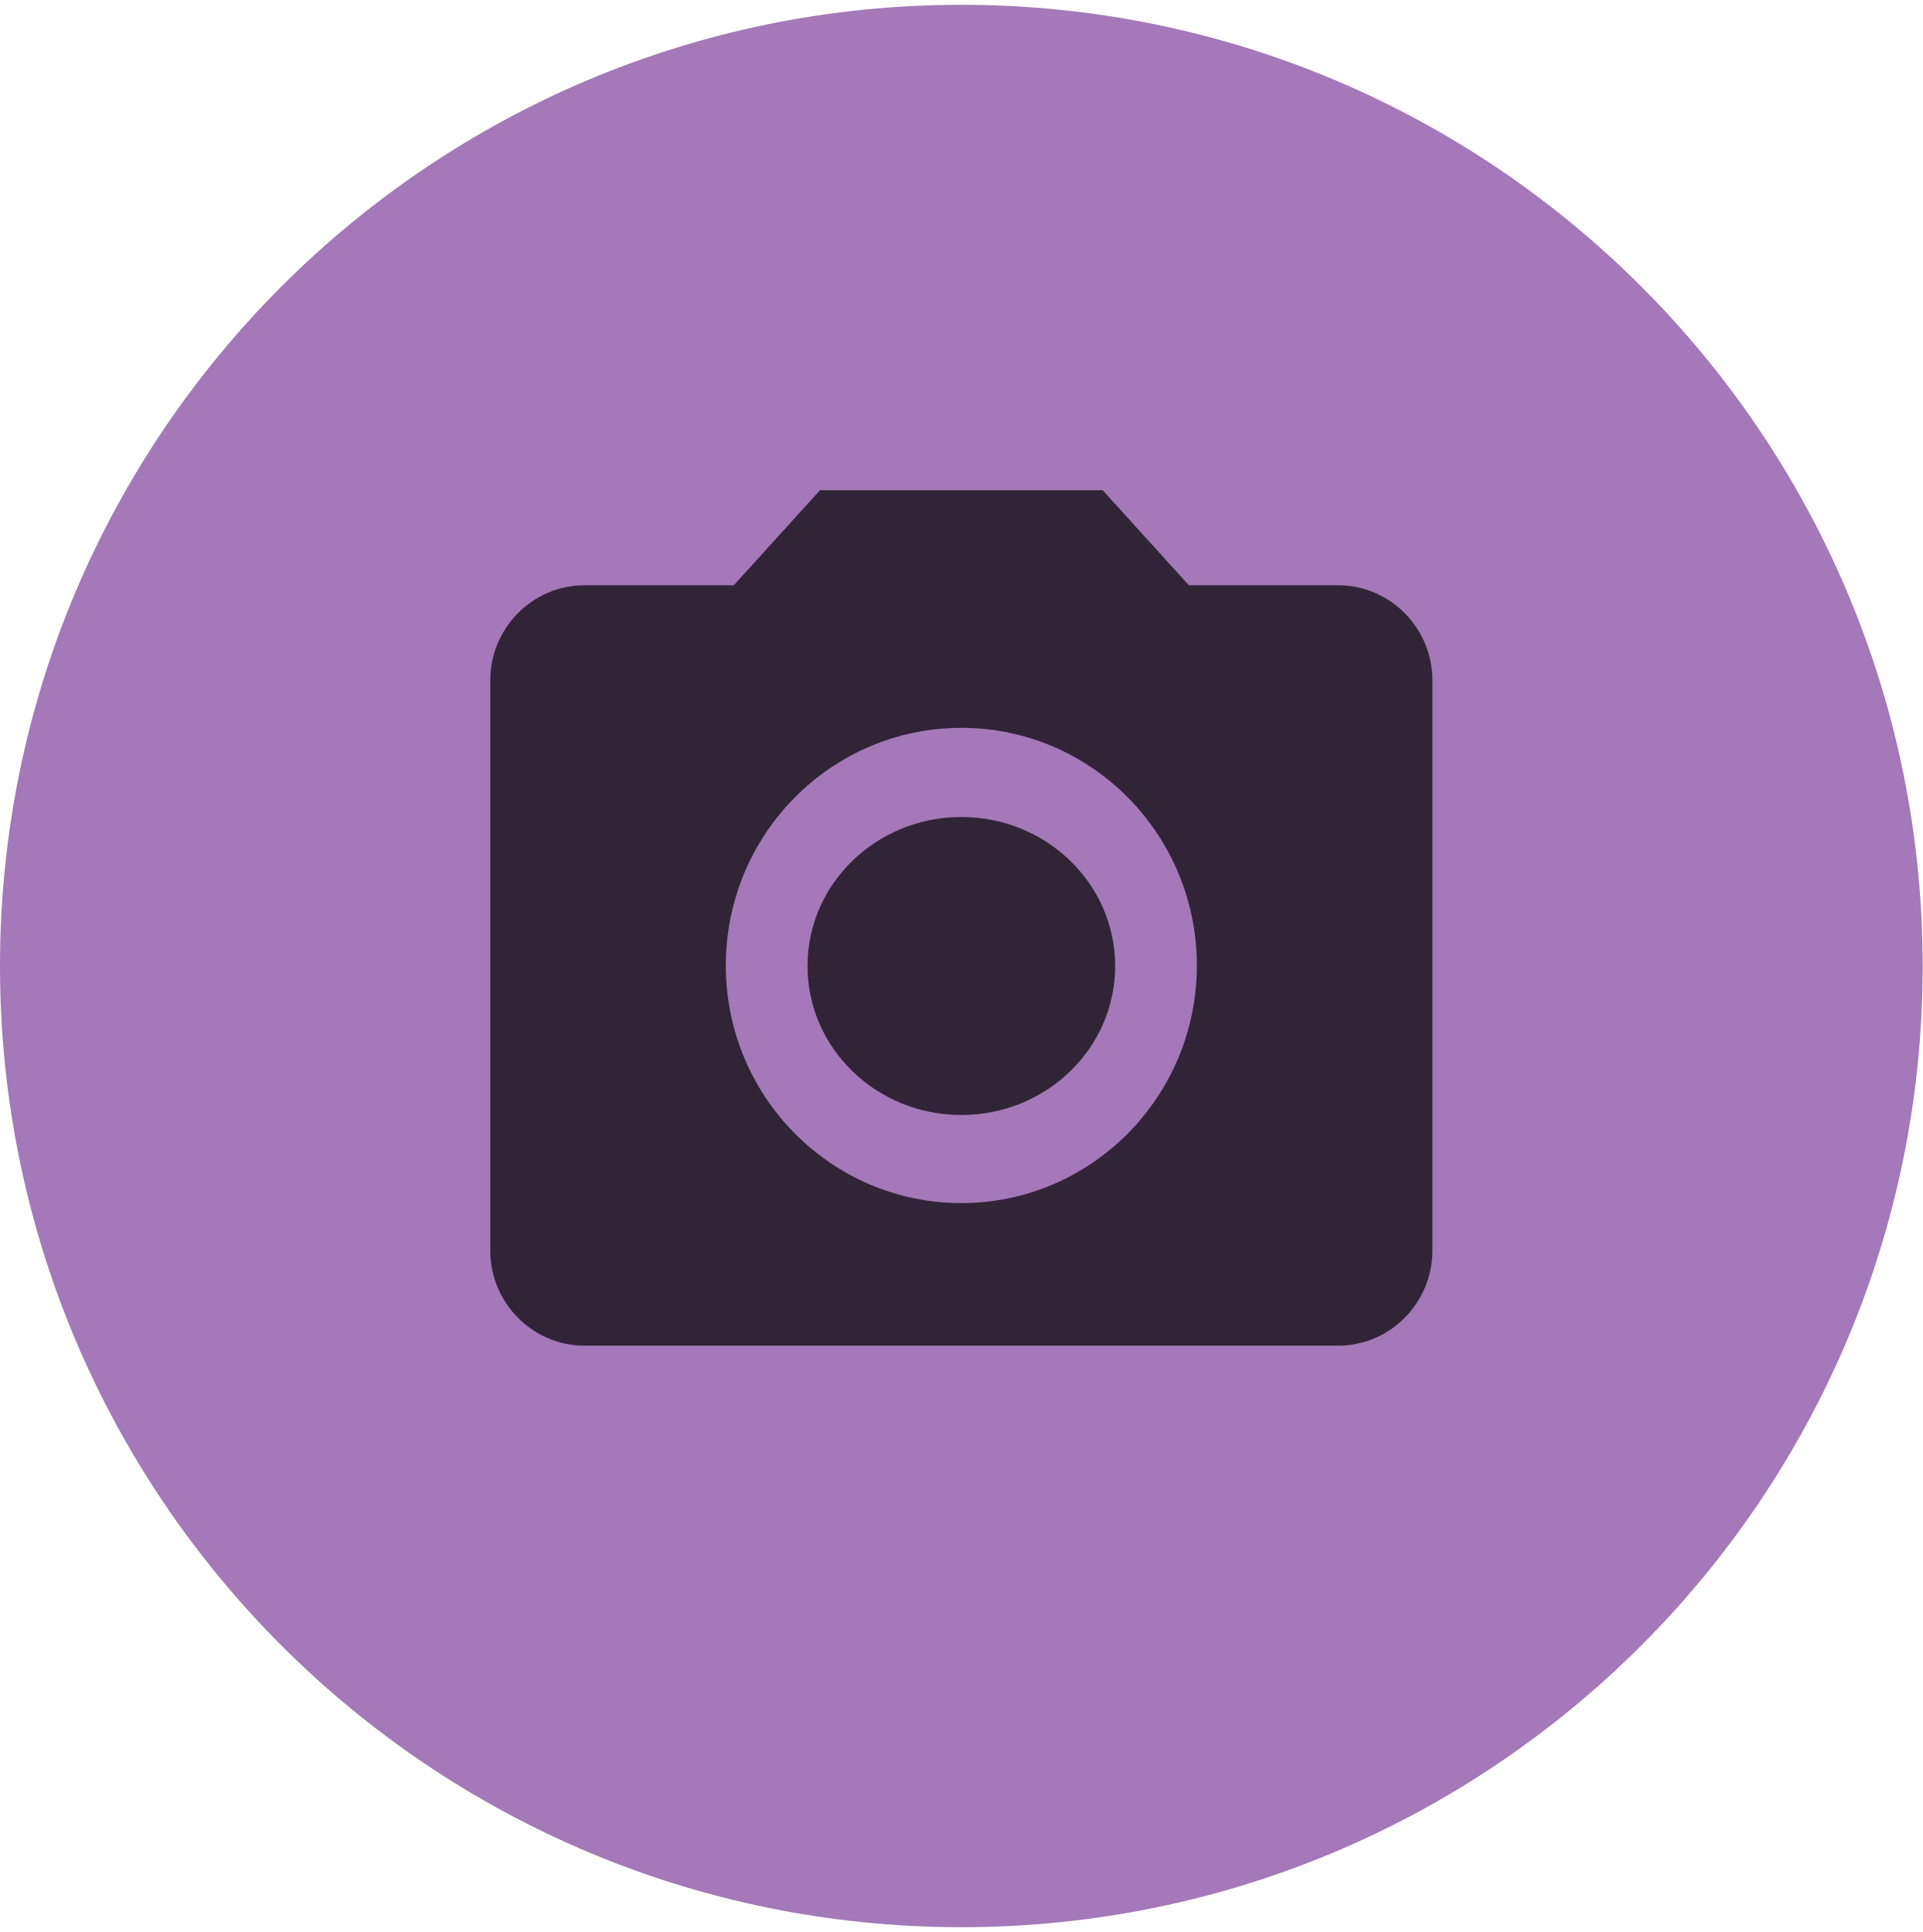
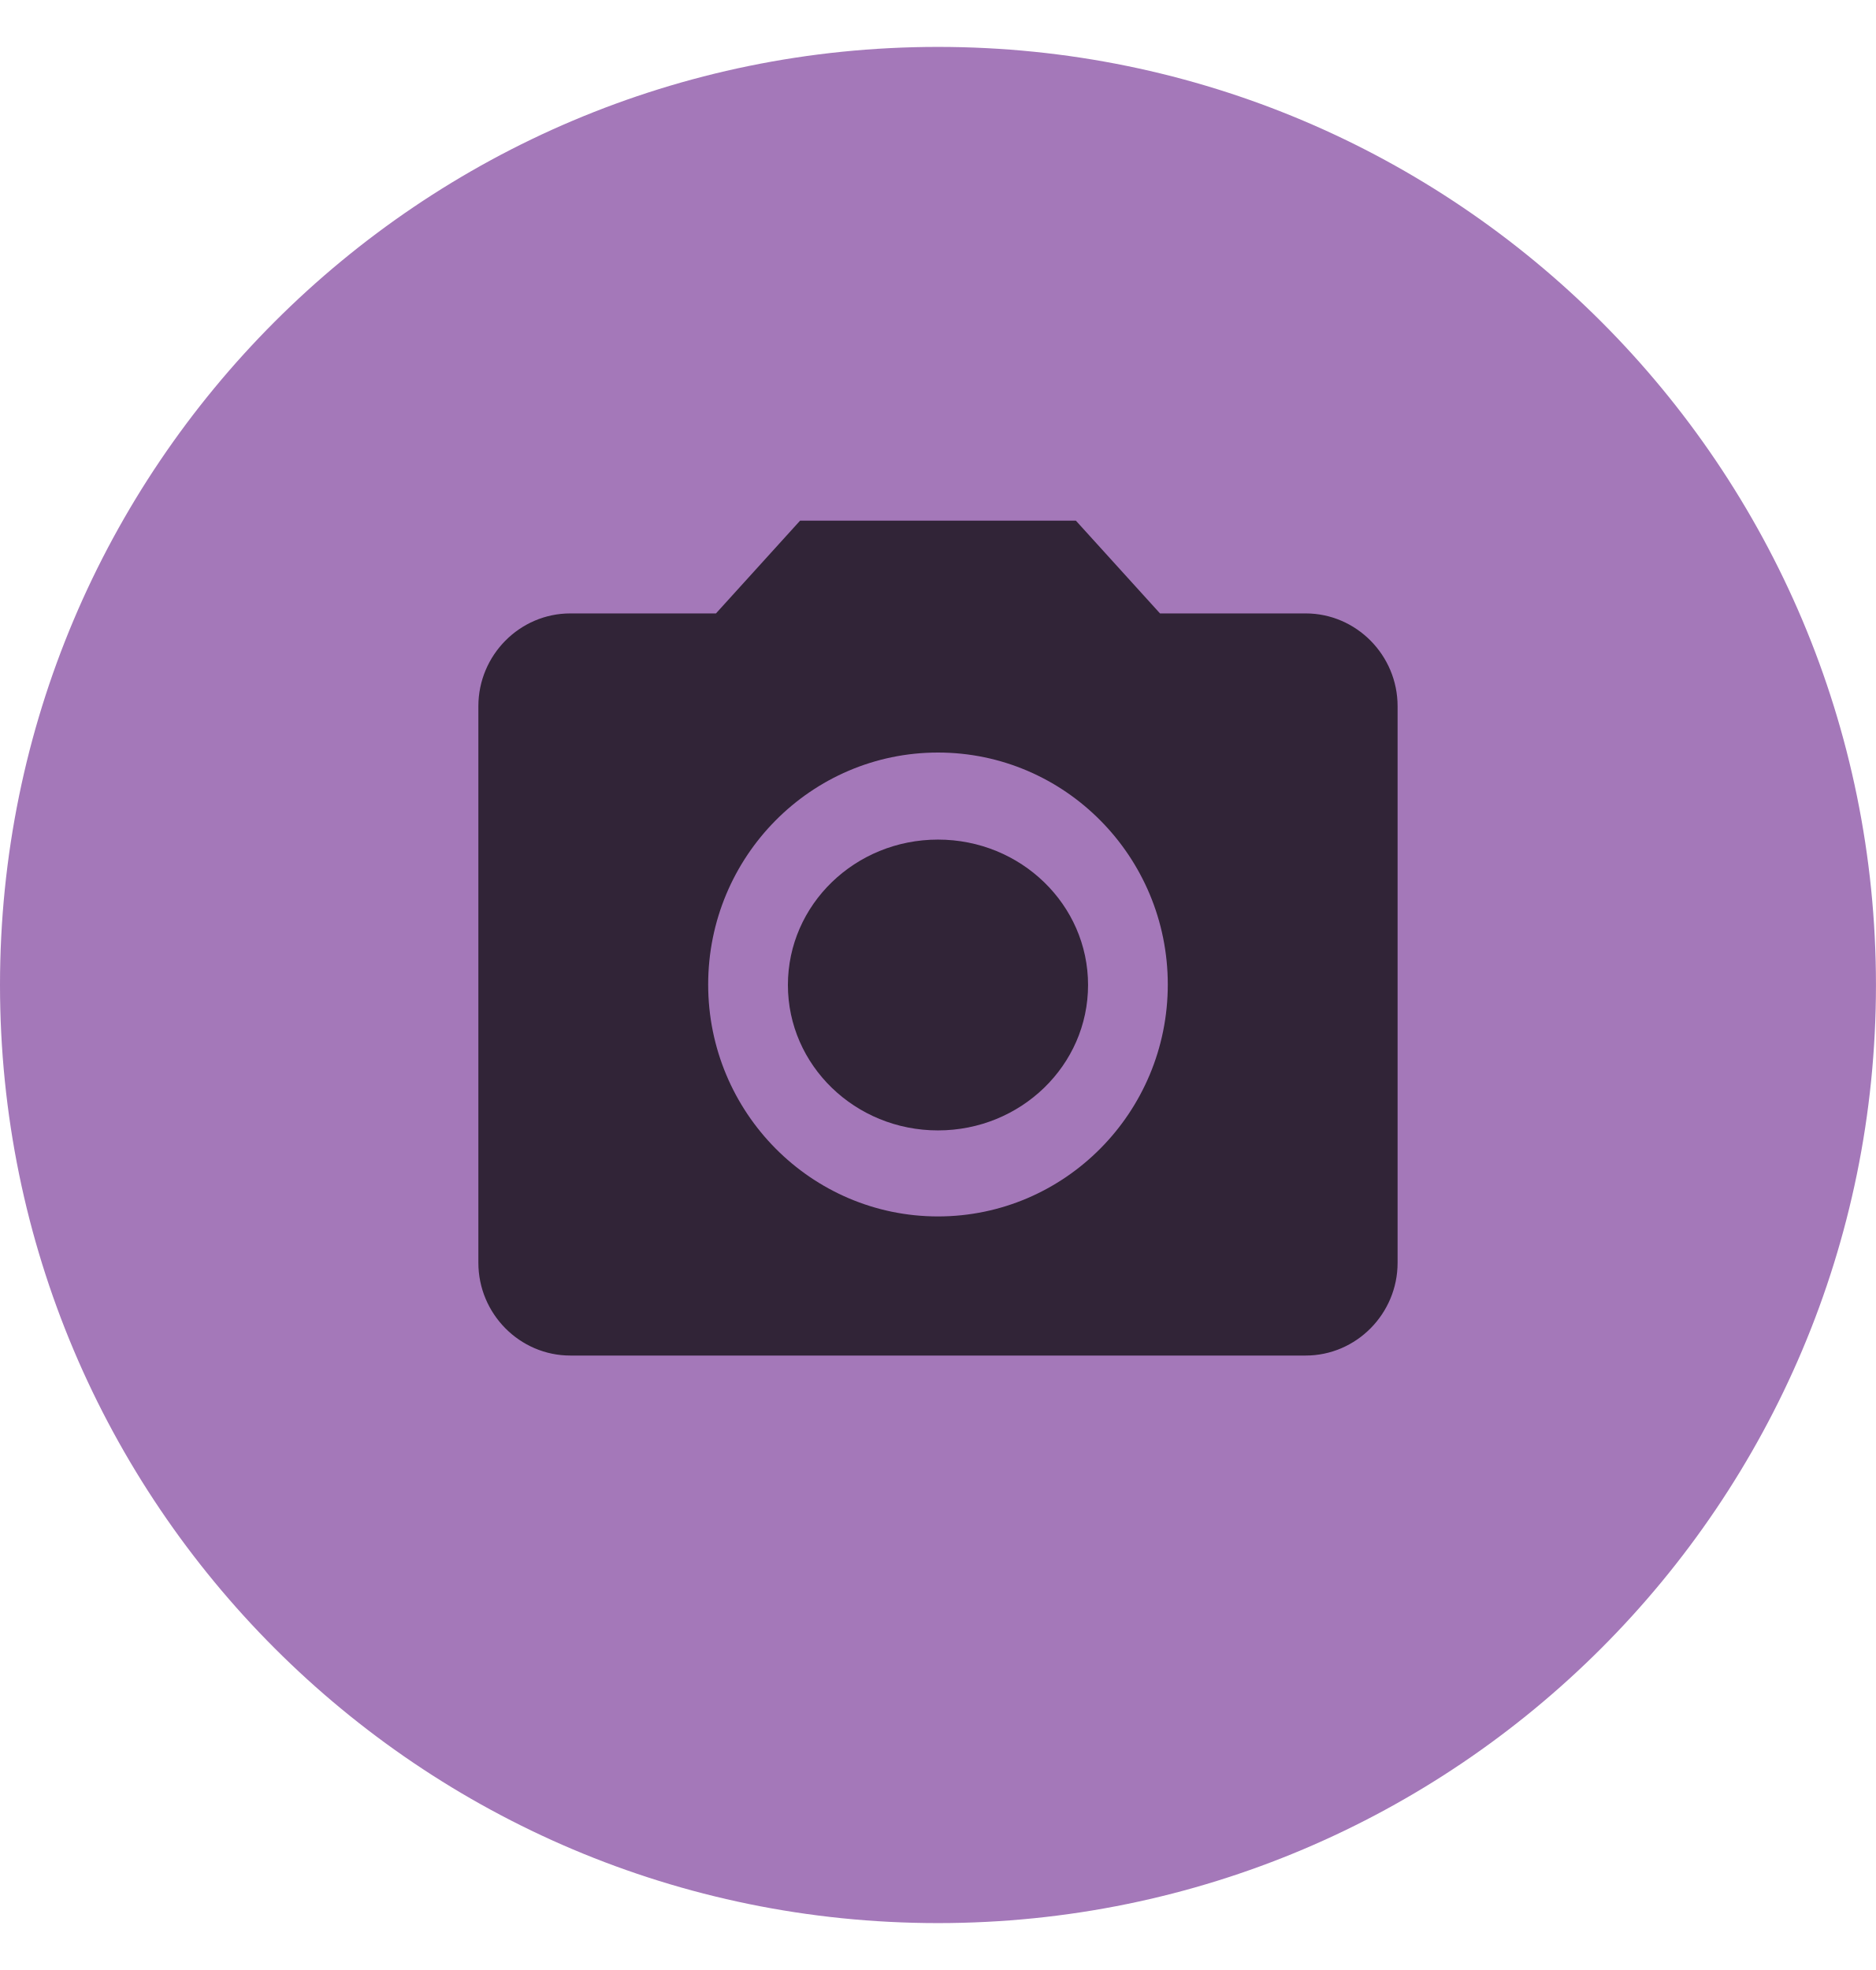
- <svg xmlns="http://www.w3.org/2000/svg" width="200" height="201" viewBox="0 0 200 201" fill="none">
-   <rect y="0.5" width="200" height="200" rx="100" fill="#A478B9" />
-   <path d="M100 116C108.837 116 116 109.06 116 100.5C116 91.94 108.837 85 100 85C91.163 85 84 91.94 84 100.5C84 109.06 91.163 116 100 116Z" fill="black" fill-opacity="0.7" />
-   <path d="M85.3 51L76.333 60.889H60.8C55.41 60.889 51 65.339 51 70.778V130.111C51 135.55 55.41 140 60.8 140H139.2C144.59 140 149 135.55 149 130.111V70.778C149 65.339 144.59 60.889 139.2 60.889H123.667L114.7 51H85.3ZM100 125.167C86.476 125.167 75.5 114.091 75.5 100.444C75.5 86.798 86.476 75.722 100 75.722C113.524 75.722 124.5 86.798 124.5 100.444C124.5 114.091 113.524 125.167 100 125.167Z" fill="black" fill-opacity="0.7" />
+ <svg xmlns="http://www.w3.org/2000/svg" width="20" height="21" viewBox="0 0 20 21" fill="none">
+   <rect y="0.5" width="20" height="20" rx="10" fill="#A478B9" />
+   <path d="M10 12.05C10.884 12.05 11.6 11.356 11.6 10.5C11.6 9.644 10.884 8.95 10 8.95C9.116 8.95 8.4 9.644 8.4 10.5C8.4 11.356 9.116 12.05 10 12.05Z" fill="black" fill-opacity="0.7" />
+   <path d="M8.53 5.55L7.633 6.539H6.08C5.541 6.539 5.1 6.984 5.1 7.528V13.461C5.1 14.005 5.541 14.45 6.08 14.45H13.92C14.459 14.45 14.9 14.005 14.9 13.461V7.528C14.9 6.984 14.459 6.539 13.92 6.539H12.367L11.47 5.55H8.53ZM10 12.967C8.648 12.967 7.55 11.859 7.55 10.495C7.55 9.13 8.648 8.022 10 8.022C11.352 8.022 12.45 9.13 12.45 10.495C12.45 11.859 11.352 12.967 10 12.967Z" fill="black" fill-opacity="0.7" />
</svg>
